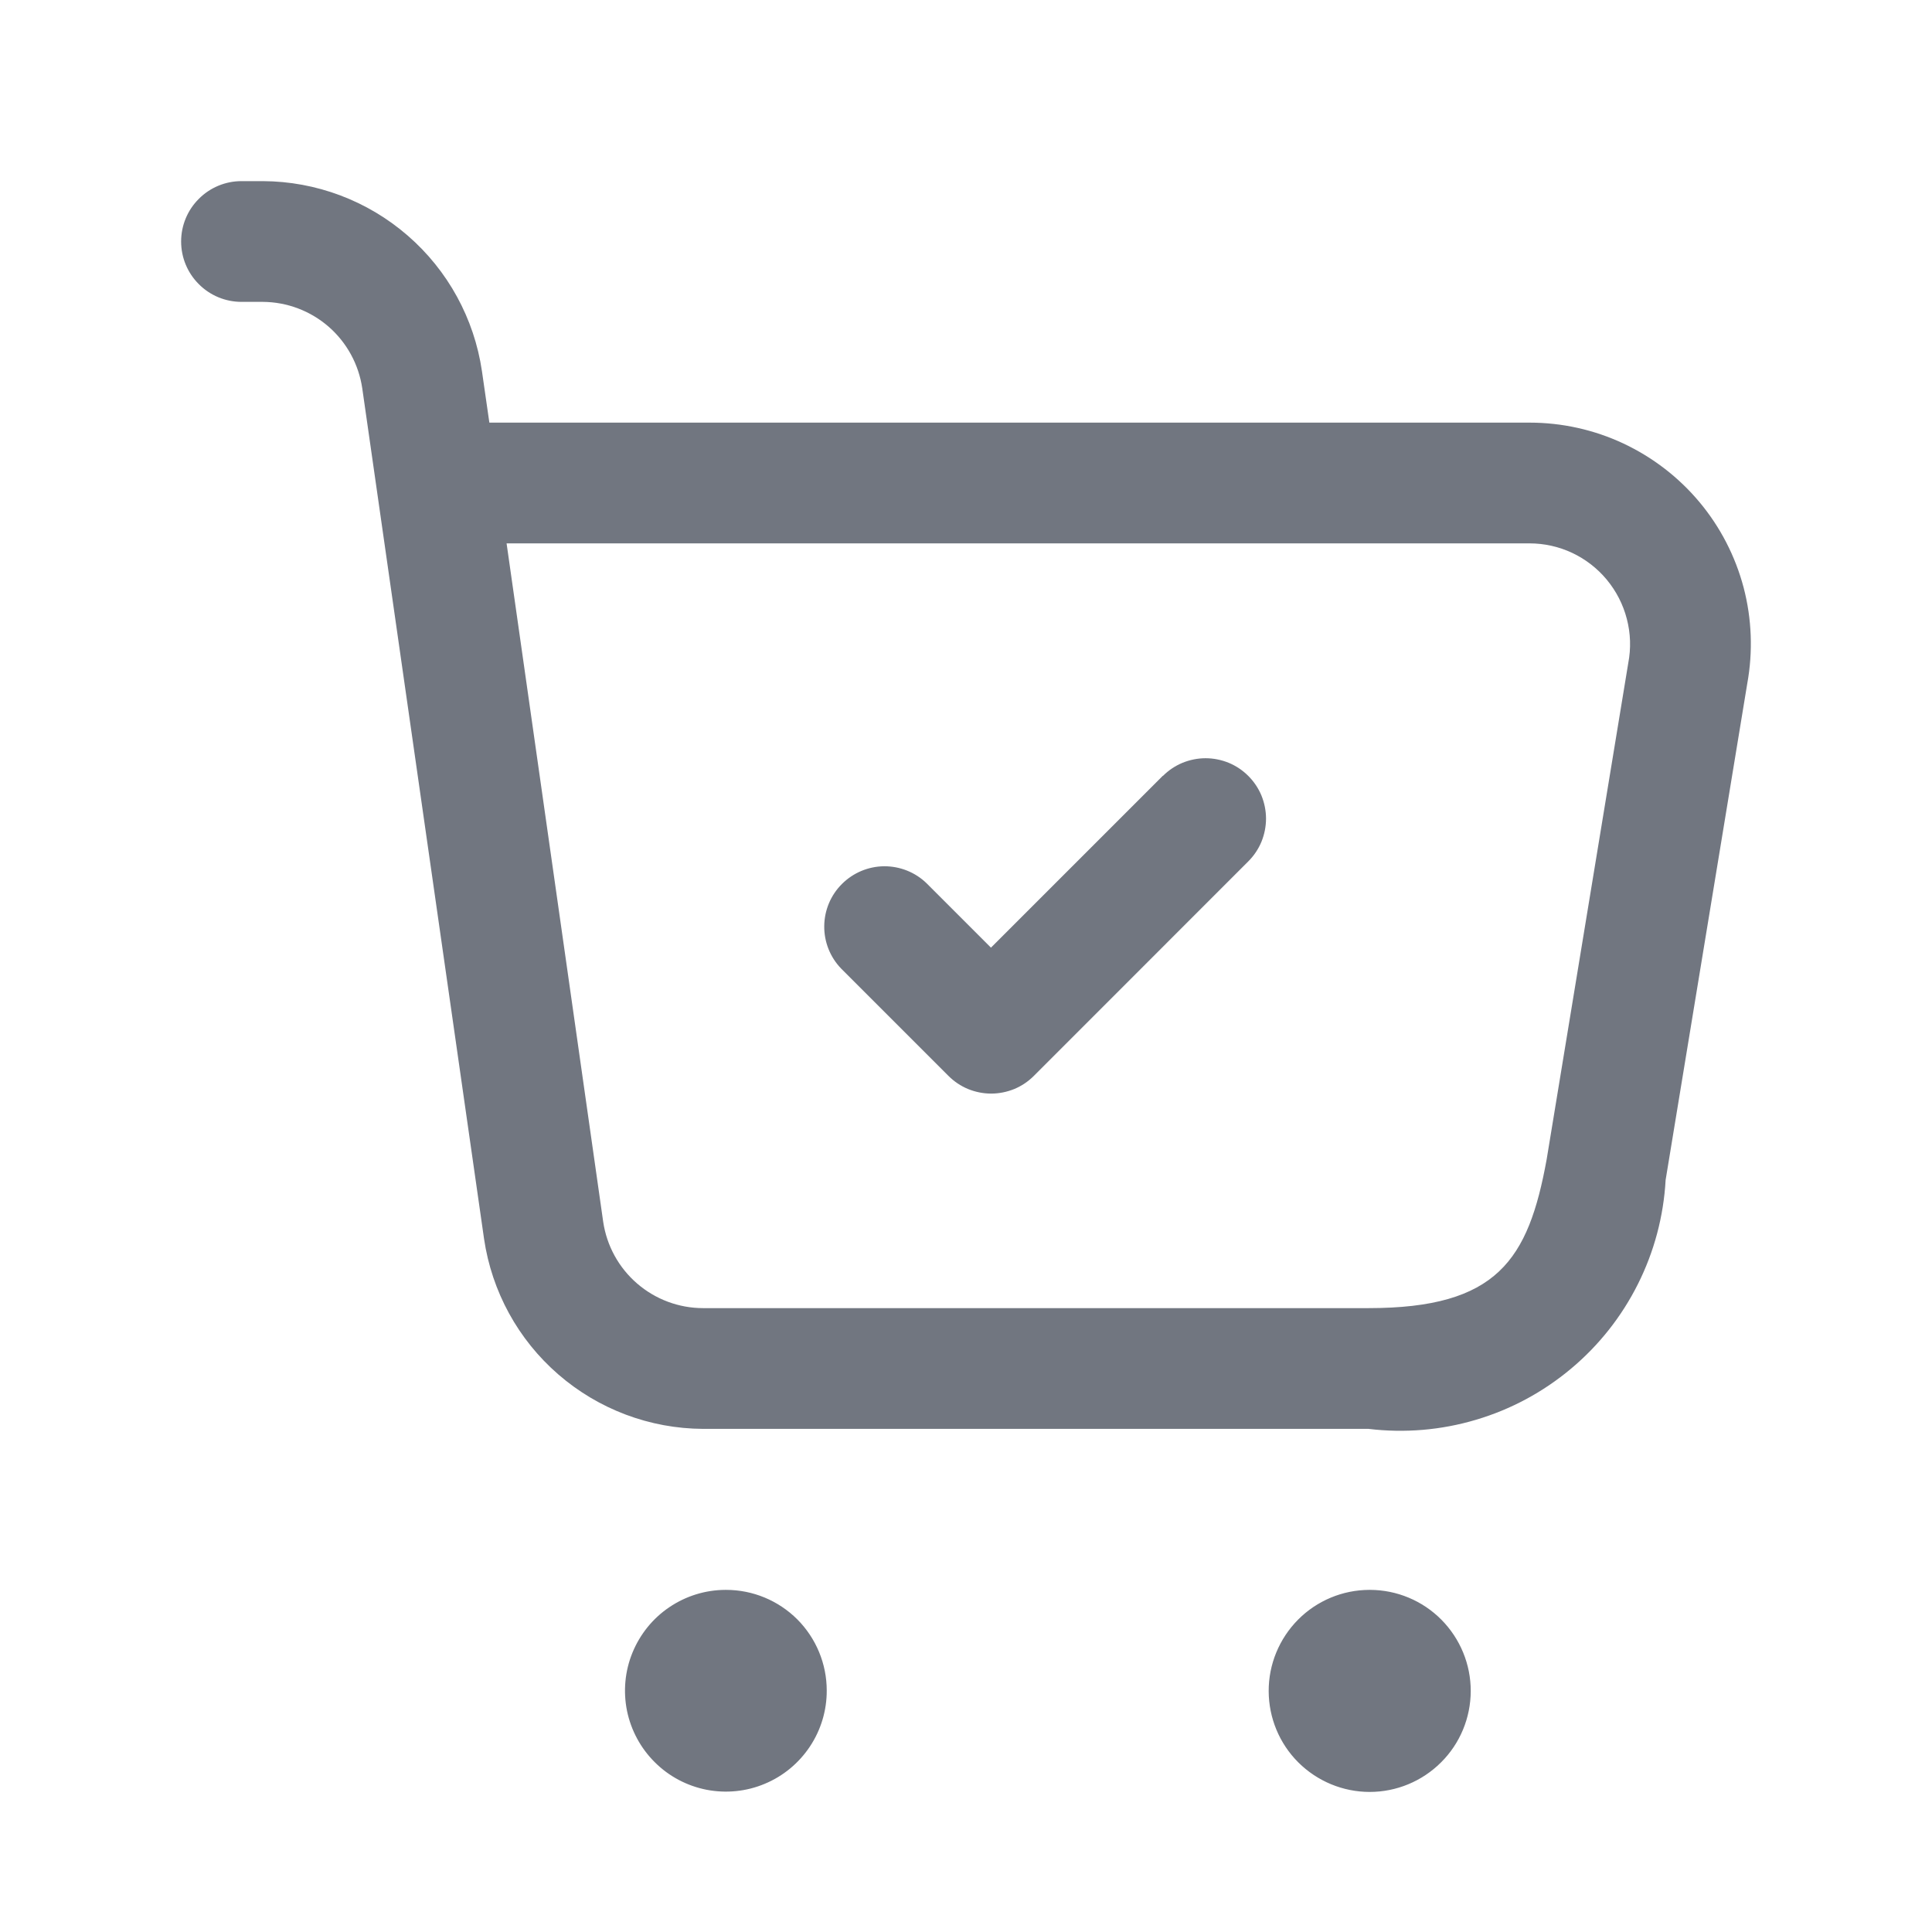
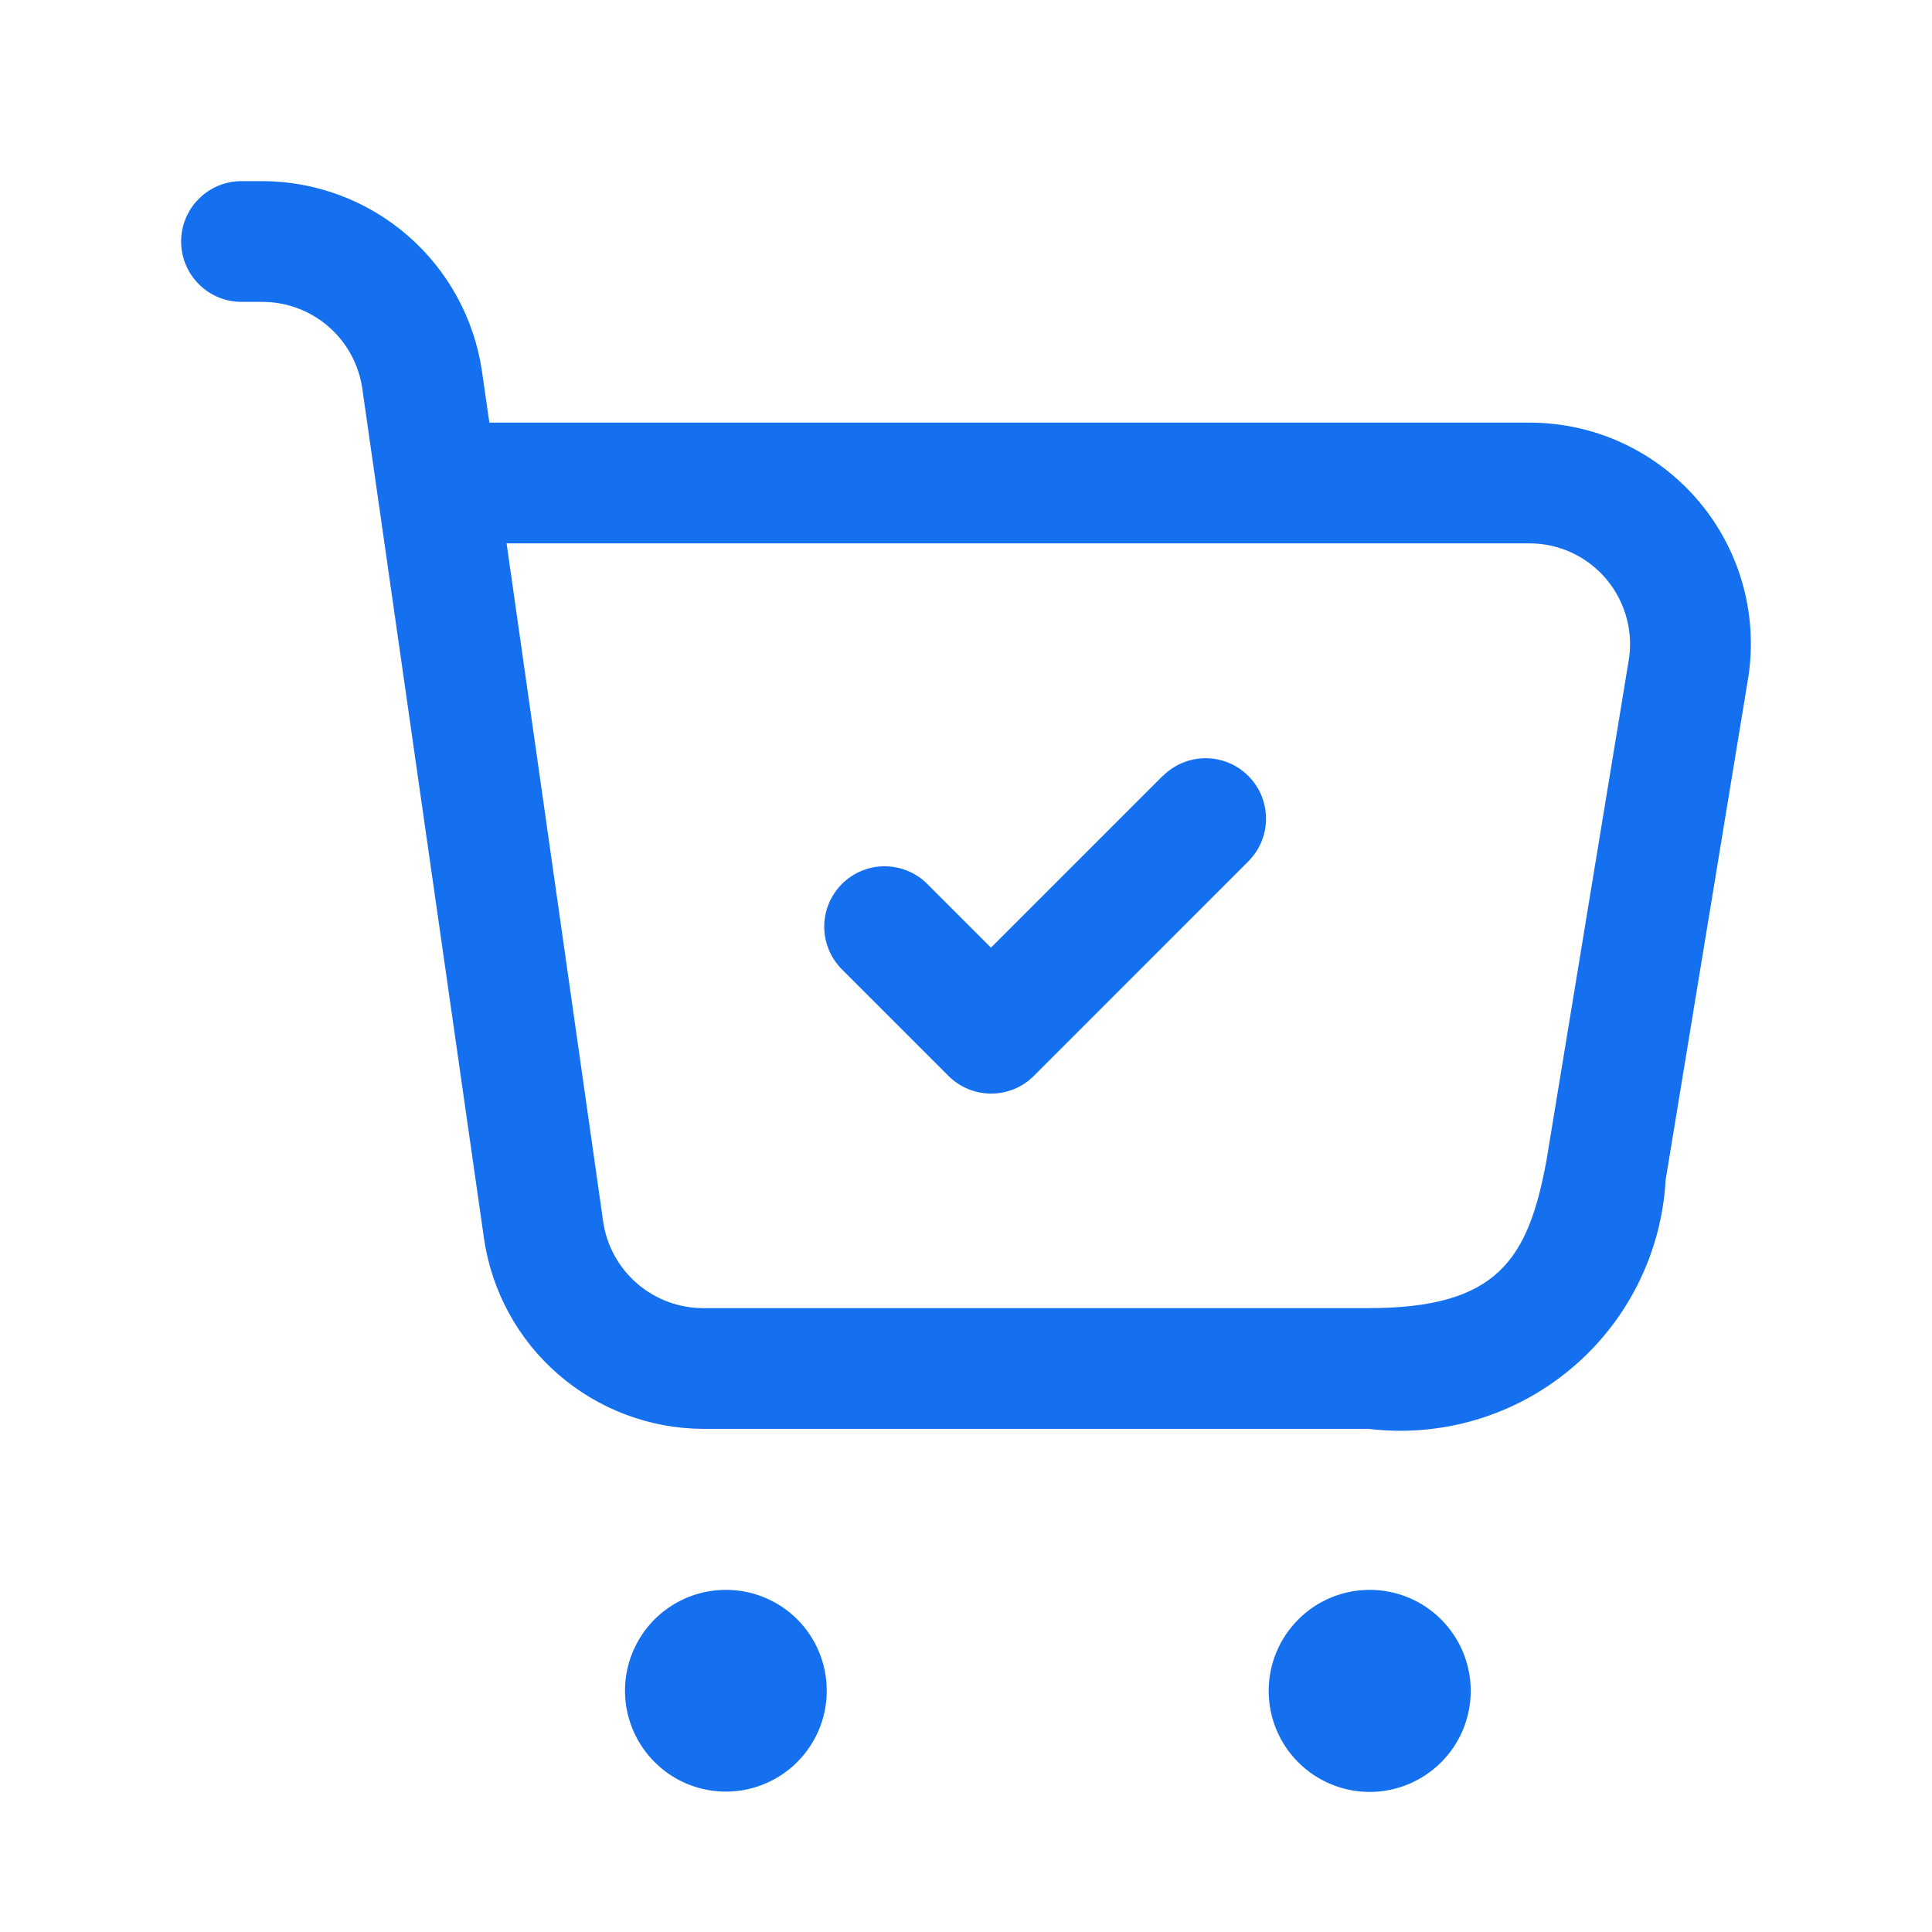
<svg xmlns="http://www.w3.org/2000/svg" width="24" height="24" viewBox="0 0 24 24" fill="none">
-   <path d="M10.27 21C10.271 21.248 10.198 21.49 10.061 21.696C9.924 21.902 9.729 22.064 9.5 22.159C9.272 22.255 9.02 22.28 8.777 22.233C8.534 22.185 8.31 22.067 8.135 21.892C7.959 21.718 7.839 21.495 7.789 21.253C7.74 21.01 7.763 20.758 7.857 20.529C7.951 20.3 8.11 20.103 8.315 19.965C8.521 19.826 8.762 19.751 9.01 19.75H9.02C9.352 19.75 9.669 19.882 9.904 20.116C10.138 20.351 10.27 20.669 10.27 21ZM17.02 19.75H17.01C16.678 19.751 16.359 19.884 16.125 20.12C15.891 20.356 15.759 20.675 15.76 21.008C15.761 21.34 15.893 21.659 16.128 21.893C16.364 22.128 16.683 22.26 17.015 22.26C17.347 22.26 17.666 22.128 17.901 21.893C18.137 21.659 18.269 21.34 18.27 21.008C18.271 20.675 18.139 20.356 17.905 20.12C17.671 19.884 17.352 19.751 17.02 19.75ZM21.705 8.492L20.691 14.658C20.666 15.109 20.549 15.549 20.346 15.953C20.144 16.356 19.861 16.714 19.515 17.003C19.169 17.293 18.768 17.509 18.335 17.637C17.902 17.766 17.448 17.804 17 17.75H8.734C8.073 17.747 7.435 17.507 6.936 17.074C6.436 16.641 6.109 16.043 6.013 15.389L4.5 4.823C4.456 4.526 4.308 4.255 4.082 4.058C3.855 3.861 3.566 3.752 3.266 3.75H3C2.801 3.75 2.61 3.671 2.47 3.53C2.329 3.39 2.25 3.199 2.25 3C2.25 2.801 2.329 2.61 2.47 2.47C2.61 2.329 2.801 2.25 3 2.25H3.266C3.927 2.253 4.565 2.493 5.064 2.926C5.564 3.359 5.891 3.957 5.987 4.611L6.079 5.25H19C19.403 5.25 19.801 5.338 20.166 5.509C20.53 5.68 20.854 5.929 21.112 6.238C21.37 6.547 21.557 6.909 21.66 7.299C21.762 7.688 21.777 8.096 21.705 8.492ZM19.959 7.2C19.842 7.059 19.695 6.946 19.53 6.868C19.364 6.79 19.183 6.75 19 6.75H6.293L7.493 15.177C7.537 15.475 7.686 15.747 7.914 15.944C8.142 16.141 8.433 16.25 8.734 16.25H17C18.6 16.25 18.986 15.65 19.213 14.403L20.227 8.236C20.262 8.054 20.256 7.867 20.209 7.688C20.163 7.509 20.077 7.342 19.959 7.2ZM14.446 9.636L12.31 11.772L11.51 10.972C11.369 10.835 11.179 10.76 10.982 10.761C10.786 10.763 10.598 10.842 10.459 10.981C10.319 11.12 10.241 11.308 10.239 11.504C10.237 11.701 10.312 11.89 10.449 12.032L11.782 13.365C11.852 13.435 11.934 13.49 12.025 13.528C12.116 13.565 12.214 13.585 12.312 13.585C12.411 13.585 12.509 13.565 12.6 13.528C12.691 13.49 12.773 13.435 12.843 13.365L15.507 10.7C15.577 10.63 15.632 10.548 15.67 10.457C15.707 10.366 15.727 10.268 15.727 10.169C15.727 10.071 15.707 9.973 15.67 9.882C15.632 9.791 15.577 9.709 15.507 9.639C15.437 9.569 15.355 9.514 15.264 9.476C15.173 9.439 15.075 9.419 14.976 9.419C14.878 9.419 14.78 9.439 14.689 9.476C14.598 9.514 14.516 9.569 14.446 9.639V9.636Z" fill="#717680" />
+   <path d="M10.27 21C10.271 21.248 10.198 21.49 10.061 21.696C9.924 21.902 9.729 22.064 9.5 22.159C9.272 22.255 9.02 22.28 8.777 22.233C8.534 22.185 8.31 22.067 8.135 21.892C7.959 21.718 7.839 21.495 7.789 21.253C7.74 21.01 7.763 20.758 7.857 20.529C7.951 20.3 8.11 20.103 8.315 19.965C8.521 19.826 8.762 19.751 9.01 19.75H9.02C9.352 19.75 9.669 19.882 9.904 20.116C10.138 20.351 10.27 20.669 10.27 21ZM17.02 19.75H17.01C16.678 19.751 16.359 19.884 16.125 20.12C15.891 20.356 15.759 20.675 15.76 21.008C15.761 21.34 15.893 21.659 16.128 21.893C16.364 22.128 16.683 22.26 17.015 22.26C17.347 22.26 17.666 22.128 17.901 21.893C18.137 21.659 18.269 21.34 18.27 21.008C18.271 20.675 18.139 20.356 17.905 20.12C17.671 19.884 17.352 19.751 17.02 19.75ZM21.705 8.492L20.691 14.658C20.666 15.109 20.549 15.549 20.346 15.953C20.144 16.356 19.861 16.714 19.515 17.003C19.169 17.293 18.768 17.509 18.335 17.637C17.902 17.766 17.448 17.804 17 17.75H8.734C8.073 17.747 7.435 17.507 6.936 17.074C6.436 16.641 6.109 16.043 6.013 15.389L4.5 4.823C4.456 4.526 4.308 4.255 4.082 4.058C3.855 3.861 3.566 3.752 3.266 3.75H3C2.801 3.75 2.61 3.671 2.47 3.53C2.329 3.39 2.25 3.199 2.25 3C2.25 2.801 2.329 2.61 2.47 2.47C2.61 2.329 2.801 2.25 3 2.25H3.266C3.927 2.253 4.565 2.493 5.064 2.926C5.564 3.359 5.891 3.957 5.987 4.611L6.079 5.25H19C19.403 5.25 19.801 5.338 20.166 5.509C20.53 5.68 20.854 5.929 21.112 6.238C21.37 6.547 21.557 6.909 21.66 7.299C21.762 7.688 21.777 8.096 21.705 8.492ZM19.959 7.2C19.842 7.059 19.695 6.946 19.53 6.868C19.364 6.79 19.183 6.75 19 6.75H6.293L7.493 15.177C7.537 15.475 7.686 15.747 7.914 15.944C8.142 16.141 8.433 16.25 8.734 16.25H17C18.6 16.25 18.986 15.65 19.213 14.403L20.227 8.236C20.262 8.054 20.256 7.867 20.209 7.688C20.163 7.509 20.077 7.342 19.959 7.2ZM14.446 9.636L12.31 11.772L11.51 10.972C11.369 10.835 11.179 10.76 10.982 10.761C10.786 10.763 10.598 10.842 10.459 10.981C10.319 11.12 10.241 11.308 10.239 11.504C10.237 11.701 10.312 11.89 10.449 12.032L11.782 13.365C11.852 13.435 11.934 13.49 12.025 13.528C12.116 13.565 12.214 13.585 12.312 13.585C12.411 13.585 12.509 13.565 12.6 13.528C12.691 13.49 12.773 13.435 12.843 13.365L15.507 10.7C15.577 10.63 15.632 10.548 15.67 10.457C15.707 10.366 15.727 10.268 15.727 10.169C15.727 10.071 15.707 9.973 15.67 9.882C15.632 9.791 15.577 9.709 15.507 9.639C15.437 9.569 15.355 9.514 15.264 9.476C15.173 9.439 15.075 9.419 14.976 9.419C14.878 9.419 14.78 9.439 14.689 9.476C14.598 9.514 14.516 9.569 14.446 9.639V9.636Z" fill="#1570EF" />
</svg>
